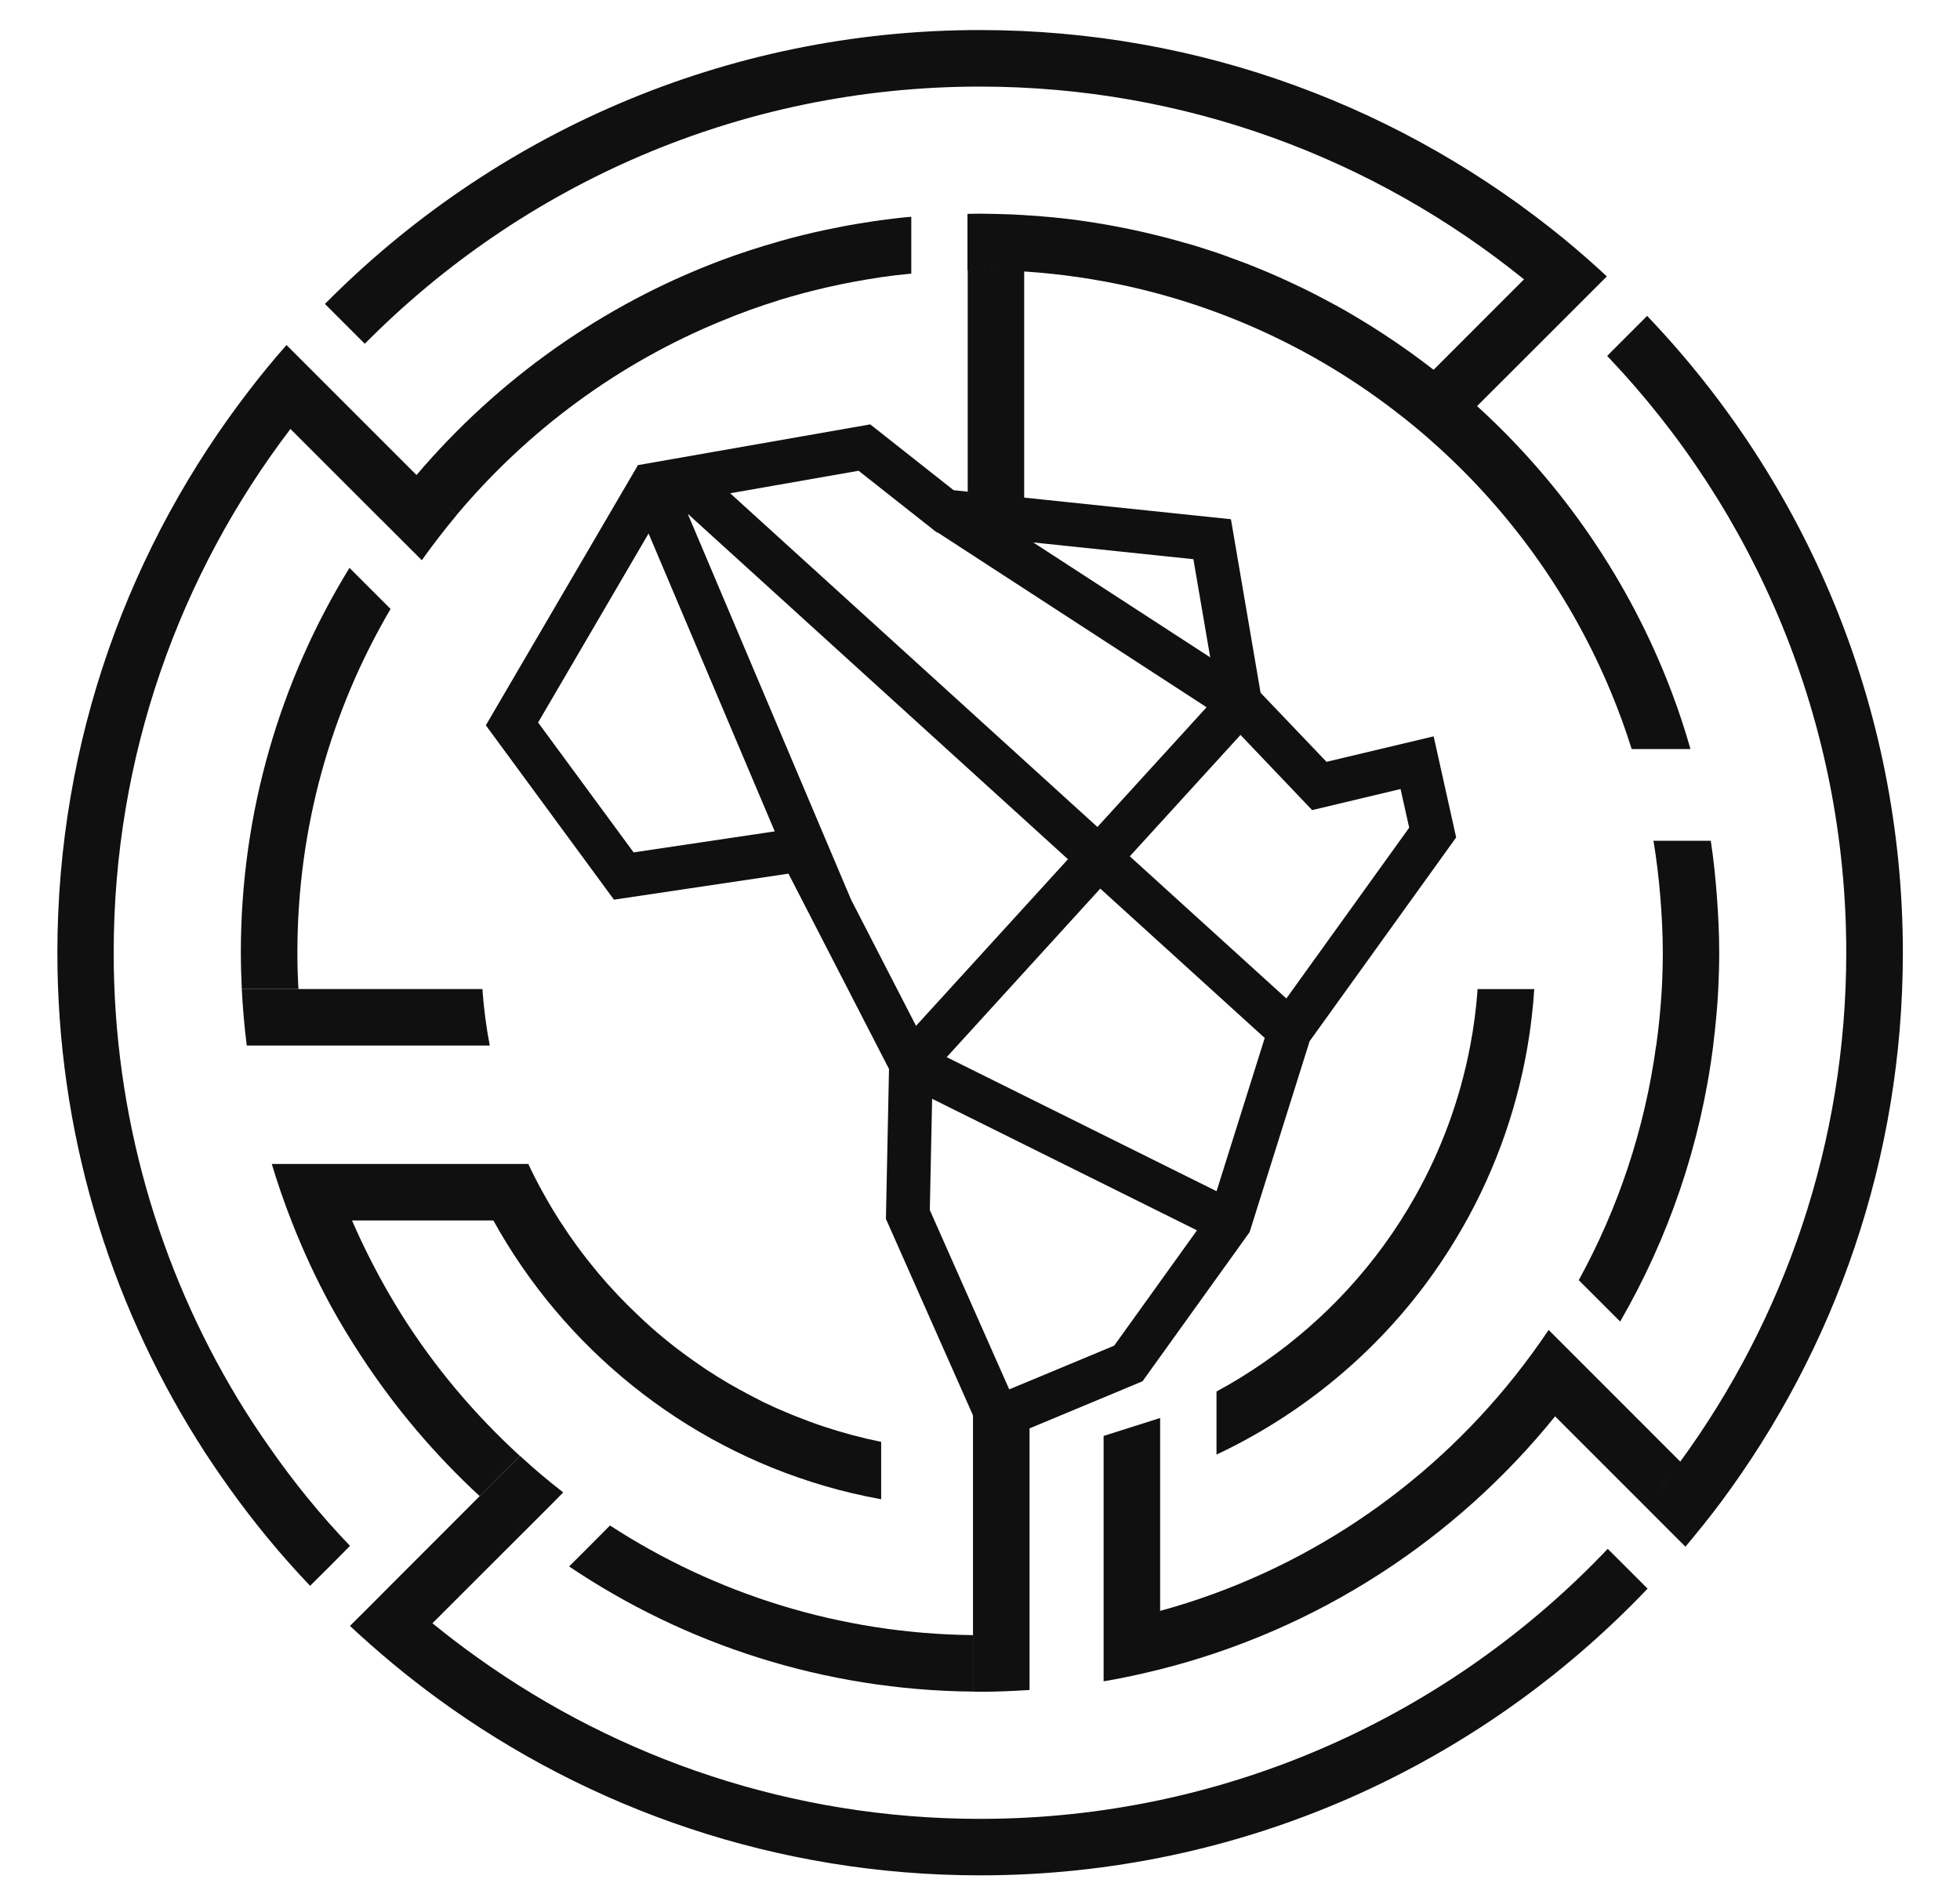
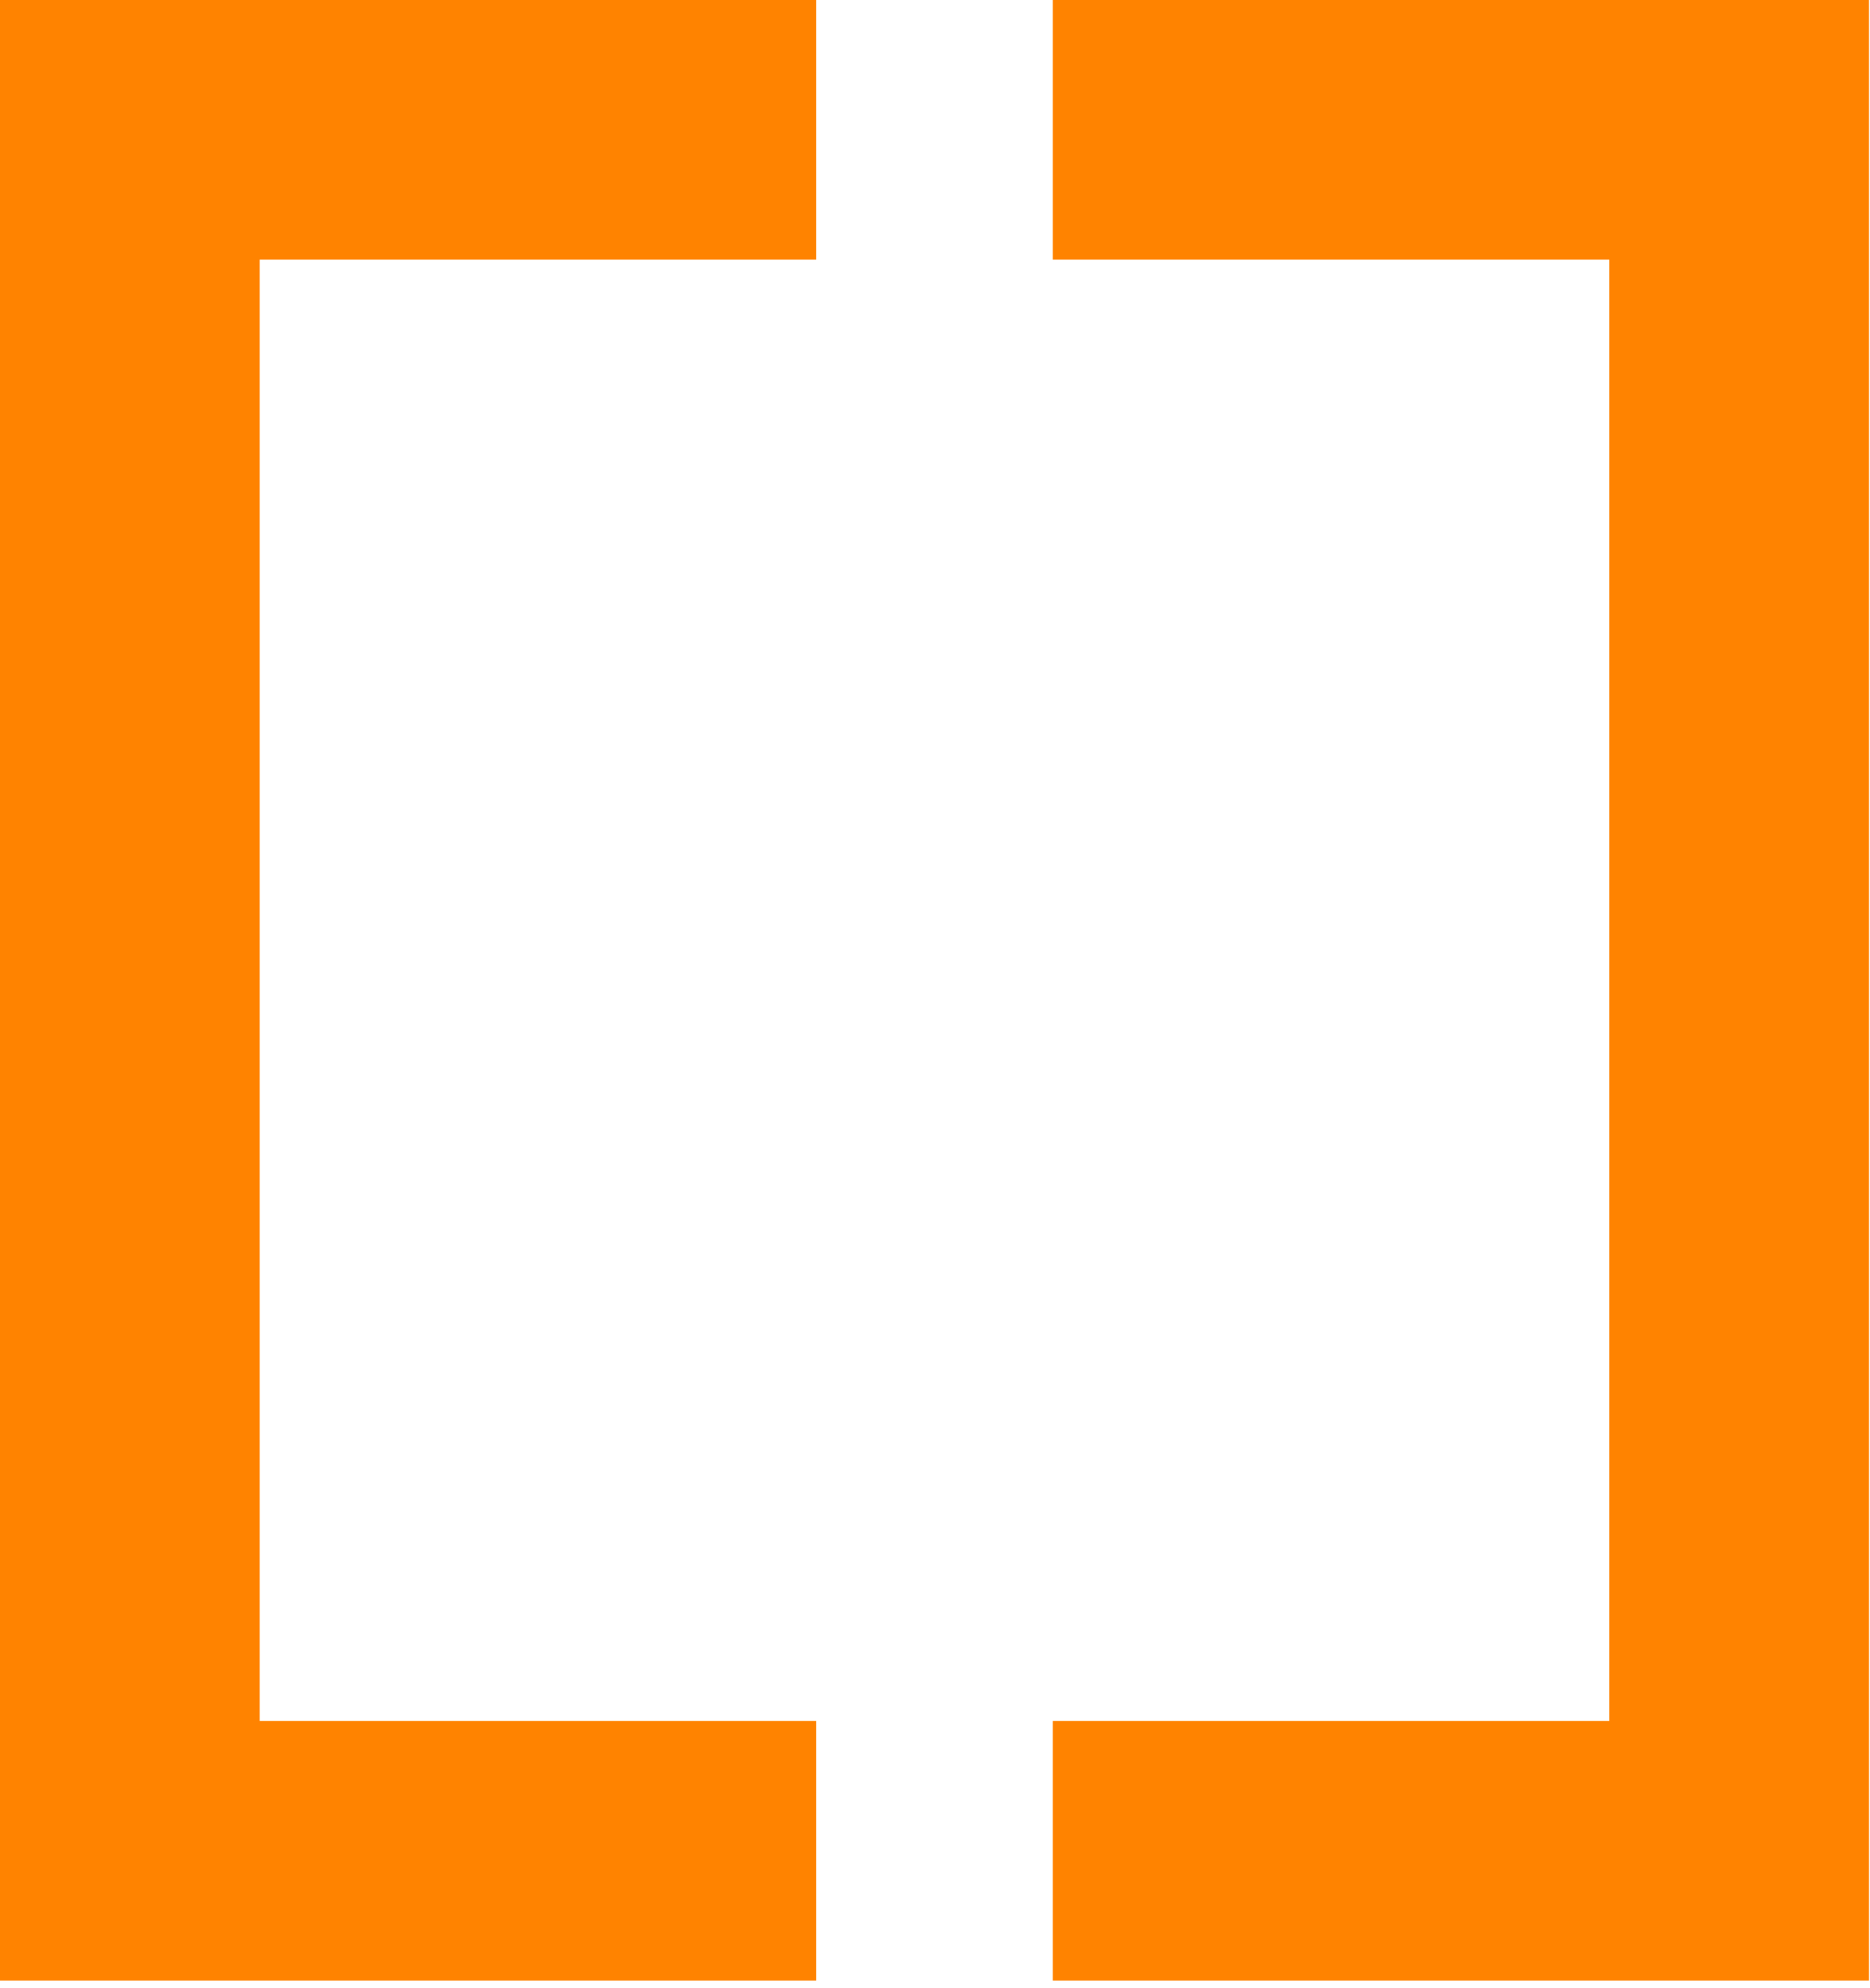
- <svg xmlns="http://www.w3.org/2000/svg" width="33" height="32" viewBox="0 0 33 32" fill="none">
-   <path d="M8.564 24.705L8.753 24.515C7.989 23.816 7.317 23.02 6.763 22.14C6.588 21.862 6.426 21.576 6.275 21.284C6.151 21.044 6.034 20.8 5.927 20.551H8.307C9.491 22.693 11.491 24.323 13.884 25.021C14.195 25.112 14.513 25.187 14.836 25.245V24.734V24.279C14.512 24.213 14.195 24.128 13.884 24.026C13.725 23.974 13.569 23.915 13.414 23.854C13.376 23.84 13.337 23.823 13.3 23.808C13.15 23.747 13.003 23.682 12.858 23.612C12.832 23.599 12.807 23.586 12.781 23.572C12.662 23.513 12.544 23.45 12.428 23.385C12.382 23.359 12.335 23.334 12.289 23.307C12.163 23.233 12.038 23.157 11.916 23.077C11.864 23.044 11.815 23.008 11.764 22.973C11.686 22.92 11.61 22.865 11.534 22.81C11.475 22.765 11.414 22.722 11.356 22.676C11.255 22.598 11.158 22.518 11.061 22.436C10.991 22.377 10.924 22.315 10.856 22.253C10.816 22.216 10.777 22.18 10.737 22.141C10.503 21.92 10.28 21.685 10.072 21.437C10.06 21.422 10.046 21.406 10.034 21.39C9.812 21.123 9.608 20.843 9.42 20.55C9.322 20.398 9.231 20.243 9.143 20.084C9.143 20.084 9.143 20.083 9.142 20.083C9.054 19.925 8.972 19.764 8.895 19.599H8.514H7.851H5.572H4.576C4.672 19.922 4.783 20.239 4.904 20.551C5.097 21.046 5.319 21.528 5.571 21.989C5.728 22.276 5.898 22.556 6.077 22.828C6.645 23.697 7.317 24.492 8.077 25.193L8.564 24.705Z" fill="#101010" />
-   <path d="M9.913 26.046L9.582 26.377C11.53 27.687 13.868 28.46 16.382 28.484V27.533C14.132 27.509 12.034 26.833 10.27 25.687L9.913 26.046Z" fill="#101010" />
-   <path d="M28.946 16.041C28.946 15.728 28.93 15.417 28.908 15.109C28.884 14.789 28.852 14.47 28.804 14.157H27.839C27.891 14.47 27.929 14.787 27.955 15.109C27.98 15.417 27.996 15.727 27.996 16.041C27.996 16.248 27.99 16.452 27.979 16.655C27.961 16.976 27.929 17.292 27.886 17.605H27.884C27.691 19.02 27.242 20.352 26.581 21.556L27.278 22.253C28.089 20.852 28.633 19.28 28.845 17.605H28.844C28.883 17.291 28.914 16.976 28.93 16.655C28.94 16.452 28.946 16.247 28.946 16.041Z" fill="#101010" />
-   <path d="M27.732 5.319L27.059 5.993C29.554 8.609 31.085 12.15 31.085 16.041C31.085 19.242 30.045 22.206 28.29 24.612L28.806 25.128L28.292 24.613L26.758 23.078L26.074 22.394C25.895 22.661 25.705 22.92 25.506 23.171C24.004 25.062 21.924 26.471 19.533 27.125V25.884V24.888C19.451 24.916 19.367 24.94 19.285 24.966C19.368 24.94 19.451 24.916 19.533 24.888V23.877L18.581 24.179V25.159V26.134V27.343V27.736V28.311C18.903 28.257 19.22 28.187 19.533 28.109C22.19 27.441 24.511 25.919 26.183 23.849L27.704 25.37L28.134 25.801L28.377 26.044C28.582 25.8 28.783 25.551 28.974 25.295C30.897 22.708 32.038 19.506 32.038 16.042C32.037 11.886 30.398 8.109 27.732 5.319ZM27.854 25.182C27.954 25.057 28.052 24.932 28.148 24.804C28.052 24.932 27.954 25.059 27.854 25.182Z" fill="#101010" />
-   <path d="M4.535 24.367C4.349 24.102 4.171 23.832 4.003 23.554C2.677 21.358 1.914 18.786 1.914 16.04C1.914 12.729 3.024 9.673 4.89 7.223L6.42 8.753C6.479 8.671 6.541 8.591 6.603 8.509C6.541 8.589 6.479 8.67 6.421 8.753L6.89 9.222L7.102 9.433C7.288 9.172 7.482 8.92 7.687 8.675L7.564 8.551V8.55L7.687 8.673C8.882 7.248 10.414 6.113 12.162 5.399C12.472 5.271 12.789 5.156 13.113 5.056V5.055C13.663 4.886 14.228 4.758 14.809 4.672V4.671C14.986 4.645 15.164 4.624 15.343 4.607V4.133V4.131V3.65C15.268 3.657 15.192 3.663 15.118 3.672C15.061 3.678 15.006 3.686 14.949 3.693C14.869 3.703 14.789 3.713 14.71 3.725C14.649 3.734 14.588 3.744 14.528 3.754C14.454 3.766 14.379 3.777 14.305 3.791C14.233 3.803 14.162 3.818 14.09 3.833C14.029 3.845 13.968 3.857 13.908 3.869C13.639 3.926 13.374 3.991 13.112 4.066V4.067C12.79 4.159 12.472 4.26 12.162 4.376C10.148 5.129 8.38 6.389 7.013 7.999L5.497 6.483L4.824 5.81C4.613 6.048 4.41 6.295 4.216 6.547C2.181 9.175 0.966 12.468 0.966 16.041C0.966 19.051 1.828 21.862 3.316 24.244C3.487 24.519 3.668 24.786 3.856 25.049C4.272 25.632 4.728 26.186 5.221 26.703L5.57 26.356L5.893 26.03C5.397 25.513 4.945 24.957 4.535 24.367Z" fill="#101010" />
-   <path d="M16.501 30.627C13.352 30.627 10.429 29.62 8.044 27.915C7.783 27.729 7.528 27.535 7.281 27.333L8.804 25.811C8.754 25.771 8.706 25.731 8.658 25.691C8.707 25.731 8.755 25.771 8.805 25.811L9.238 25.378L9.483 25.13C9.231 24.935 8.988 24.731 8.755 24.514L8.077 25.192L6.565 26.705L6.239 27.033L5.892 27.378C6.124 27.595 6.362 27.804 6.607 28.008C6.852 28.212 7.104 28.408 7.363 28.598C9.926 30.47 13.087 31.578 16.501 31.578C20.921 31.578 24.913 29.721 27.74 26.75L27.069 26.08C24.413 28.878 20.655 30.627 16.501 30.627Z" fill="#101010" />
-   <path d="M23.982 21.649C24.176 21.391 24.356 21.122 24.523 20.844C25.111 19.867 25.523 18.773 25.721 17.607C25.774 17.295 25.811 16.977 25.832 16.655H24.878C24.855 16.978 24.814 17.295 24.754 17.607C24.582 18.514 24.265 19.369 23.826 20.148C23.666 20.431 23.491 20.705 23.3 20.967C22.56 21.985 21.596 22.828 20.482 23.431V24.493C21.868 23.84 23.071 22.862 23.982 21.649Z" fill="#101010" />
-   <path d="M16.293 4.552C16.327 4.55 16.362 4.551 16.397 4.55C16.362 4.55 16.327 4.55 16.293 4.552V8.279L16.056 8.254L14.652 7.146L10.741 7.832L8.18 12.213L10.337 15.149L13.275 14.711L14.968 18L14.916 20.524L16.382 23.833V27.533V28.005V28.484C16.421 28.484 16.461 28.487 16.501 28.487C16.78 28.487 17.058 28.474 17.334 28.457V28.007V27.503C17.196 27.513 17.058 27.521 16.919 27.528C16.78 27.534 16.64 27.538 16.501 27.538C16.481 27.538 16.461 27.536 16.441 27.536C16.461 27.538 16.481 27.538 16.501 27.538C16.64 27.538 16.78 27.534 16.919 27.529C17.058 27.523 17.196 27.514 17.334 27.504V24.052L19.236 23.259L21.039 20.748L22.05 17.532L24.517 14.101L24.138 12.399L22.334 12.828L21.224 11.665L20.725 8.743L17.244 8.379V4.571C17.122 4.562 16.998 4.556 16.874 4.552C16.751 4.548 16.626 4.546 16.501 4.546C16.626 4.546 16.751 4.547 16.874 4.552C16.998 4.556 17.122 4.562 17.244 4.571C17.565 4.592 17.882 4.626 18.196 4.673C20.155 4.964 21.955 5.749 23.461 6.901C23.715 7.094 23.96 7.297 24.196 7.511C25.459 8.651 26.466 10.067 27.126 11.661C27.255 11.972 27.371 12.289 27.472 12.613H28.462C28.37 12.29 28.266 11.973 28.148 11.661C27.446 9.802 26.314 8.152 24.869 6.838L26.382 5.326L27.054 4.654C26.821 4.437 26.582 4.228 26.337 4.026C23.654 1.828 20.23 0.506 16.498 0.506C12.189 0.506 8.289 2.271 5.471 5.118L6.142 5.789C8.786 3.115 12.454 1.458 16.498 1.458C19.966 1.458 23.152 2.676 25.659 4.704L24.137 6.227C23.875 6.022 23.603 5.829 23.326 5.646C23.316 5.64 23.305 5.634 23.295 5.626C23.172 5.545 23.045 5.465 22.919 5.389C22.891 5.371 22.862 5.355 22.834 5.338C22.725 5.272 22.615 5.209 22.502 5.147C22.462 5.125 22.423 5.104 22.382 5.083C22.28 5.029 22.178 4.974 22.075 4.922C22.028 4.899 21.98 4.875 21.933 4.852C21.836 4.805 21.738 4.759 21.64 4.714C21.586 4.69 21.532 4.665 21.477 4.641C21.386 4.6 21.293 4.562 21.2 4.524C21.139 4.499 21.077 4.473 21.015 4.449C20.929 4.416 20.842 4.384 20.754 4.352C20.685 4.327 20.617 4.301 20.547 4.276C20.47 4.249 20.39 4.224 20.313 4.199C20.232 4.173 20.152 4.146 20.071 4.123C20.015 4.107 19.96 4.092 19.904 4.076C19.655 4.005 19.403 3.942 19.149 3.886C18.84 3.818 18.527 3.761 18.209 3.717C18.206 3.717 18.204 3.715 18.2 3.715C18.197 3.715 18.195 3.715 18.192 3.714C18.043 3.693 17.893 3.676 17.742 3.661C17.733 3.66 17.726 3.66 17.717 3.659C17.564 3.644 17.409 3.631 17.254 3.623C17.249 3.623 17.246 3.621 17.241 3.621C17.237 3.621 17.232 3.621 17.228 3.621C17.128 3.615 17.027 3.61 16.925 3.607C16.824 3.603 16.722 3.602 16.621 3.6C16.579 3.6 16.538 3.598 16.496 3.598C16.455 3.598 16.414 3.599 16.373 3.6C16.345 3.6 16.317 3.6 16.289 3.602C16.277 3.602 16.264 3.603 16.253 3.603C16.265 3.603 16.278 3.603 16.289 3.602V4.552H16.293ZM15.769 8.963L15.787 8.966L20.315 11.909L18.477 13.925L12.294 8.306L14.456 7.927L15.769 8.963ZM9.06 12.166L10.92 8.983L13.044 13.999L10.668 14.353L9.06 12.166ZM14.329 15.148L11.579 8.651L17.981 14.468L15.423 17.274L14.329 15.148ZM18.759 22.659L16.992 23.395L15.655 20.375L15.694 18.502L20.153 20.717L18.759 22.659ZM20.483 20.058L15.939 17.801L18.525 14.963L21.294 17.478L20.483 20.058ZM22.092 13.641L23.581 13.286L23.726 13.937L21.658 16.813L19.022 14.419L20.886 12.375L22.092 13.641ZM20.376 11.069L17.397 9.134L20.093 9.416L20.376 11.069Z" fill="#101010" />
-   <path d="M4.104 17.134C4.118 17.292 4.135 17.45 4.155 17.605H5.114H8.246C8.186 17.294 8.145 16.977 8.122 16.654H5.024H4.071C4.078 16.813 4.09 16.973 4.104 17.131C4.104 17.133 4.104 17.134 4.104 17.134Z" fill="#101010" />
-   <path d="M5.884 9.562C4.723 11.451 4.055 13.667 4.055 16.04C4.055 16.247 4.062 16.451 4.071 16.654H5.025C5.013 16.452 5.007 16.247 5.007 16.04C5.007 13.933 5.577 11.954 6.576 10.254L5.884 9.562Z" fill="#101010" />
+ <svg xmlns="http://www.w3.org/2000/svg" width="126" height="134" viewBox="0 0 126 134" fill="none">
+   <path d="M55 17.5V0H0V133.5H55V116H17.5V17.5H55Z" fill="#FF8300" />
+   <path d="M70.944 0V17.5H108.444V116H70.944V133.5H125.944V0" fill="#FF8300" />
</svg>
